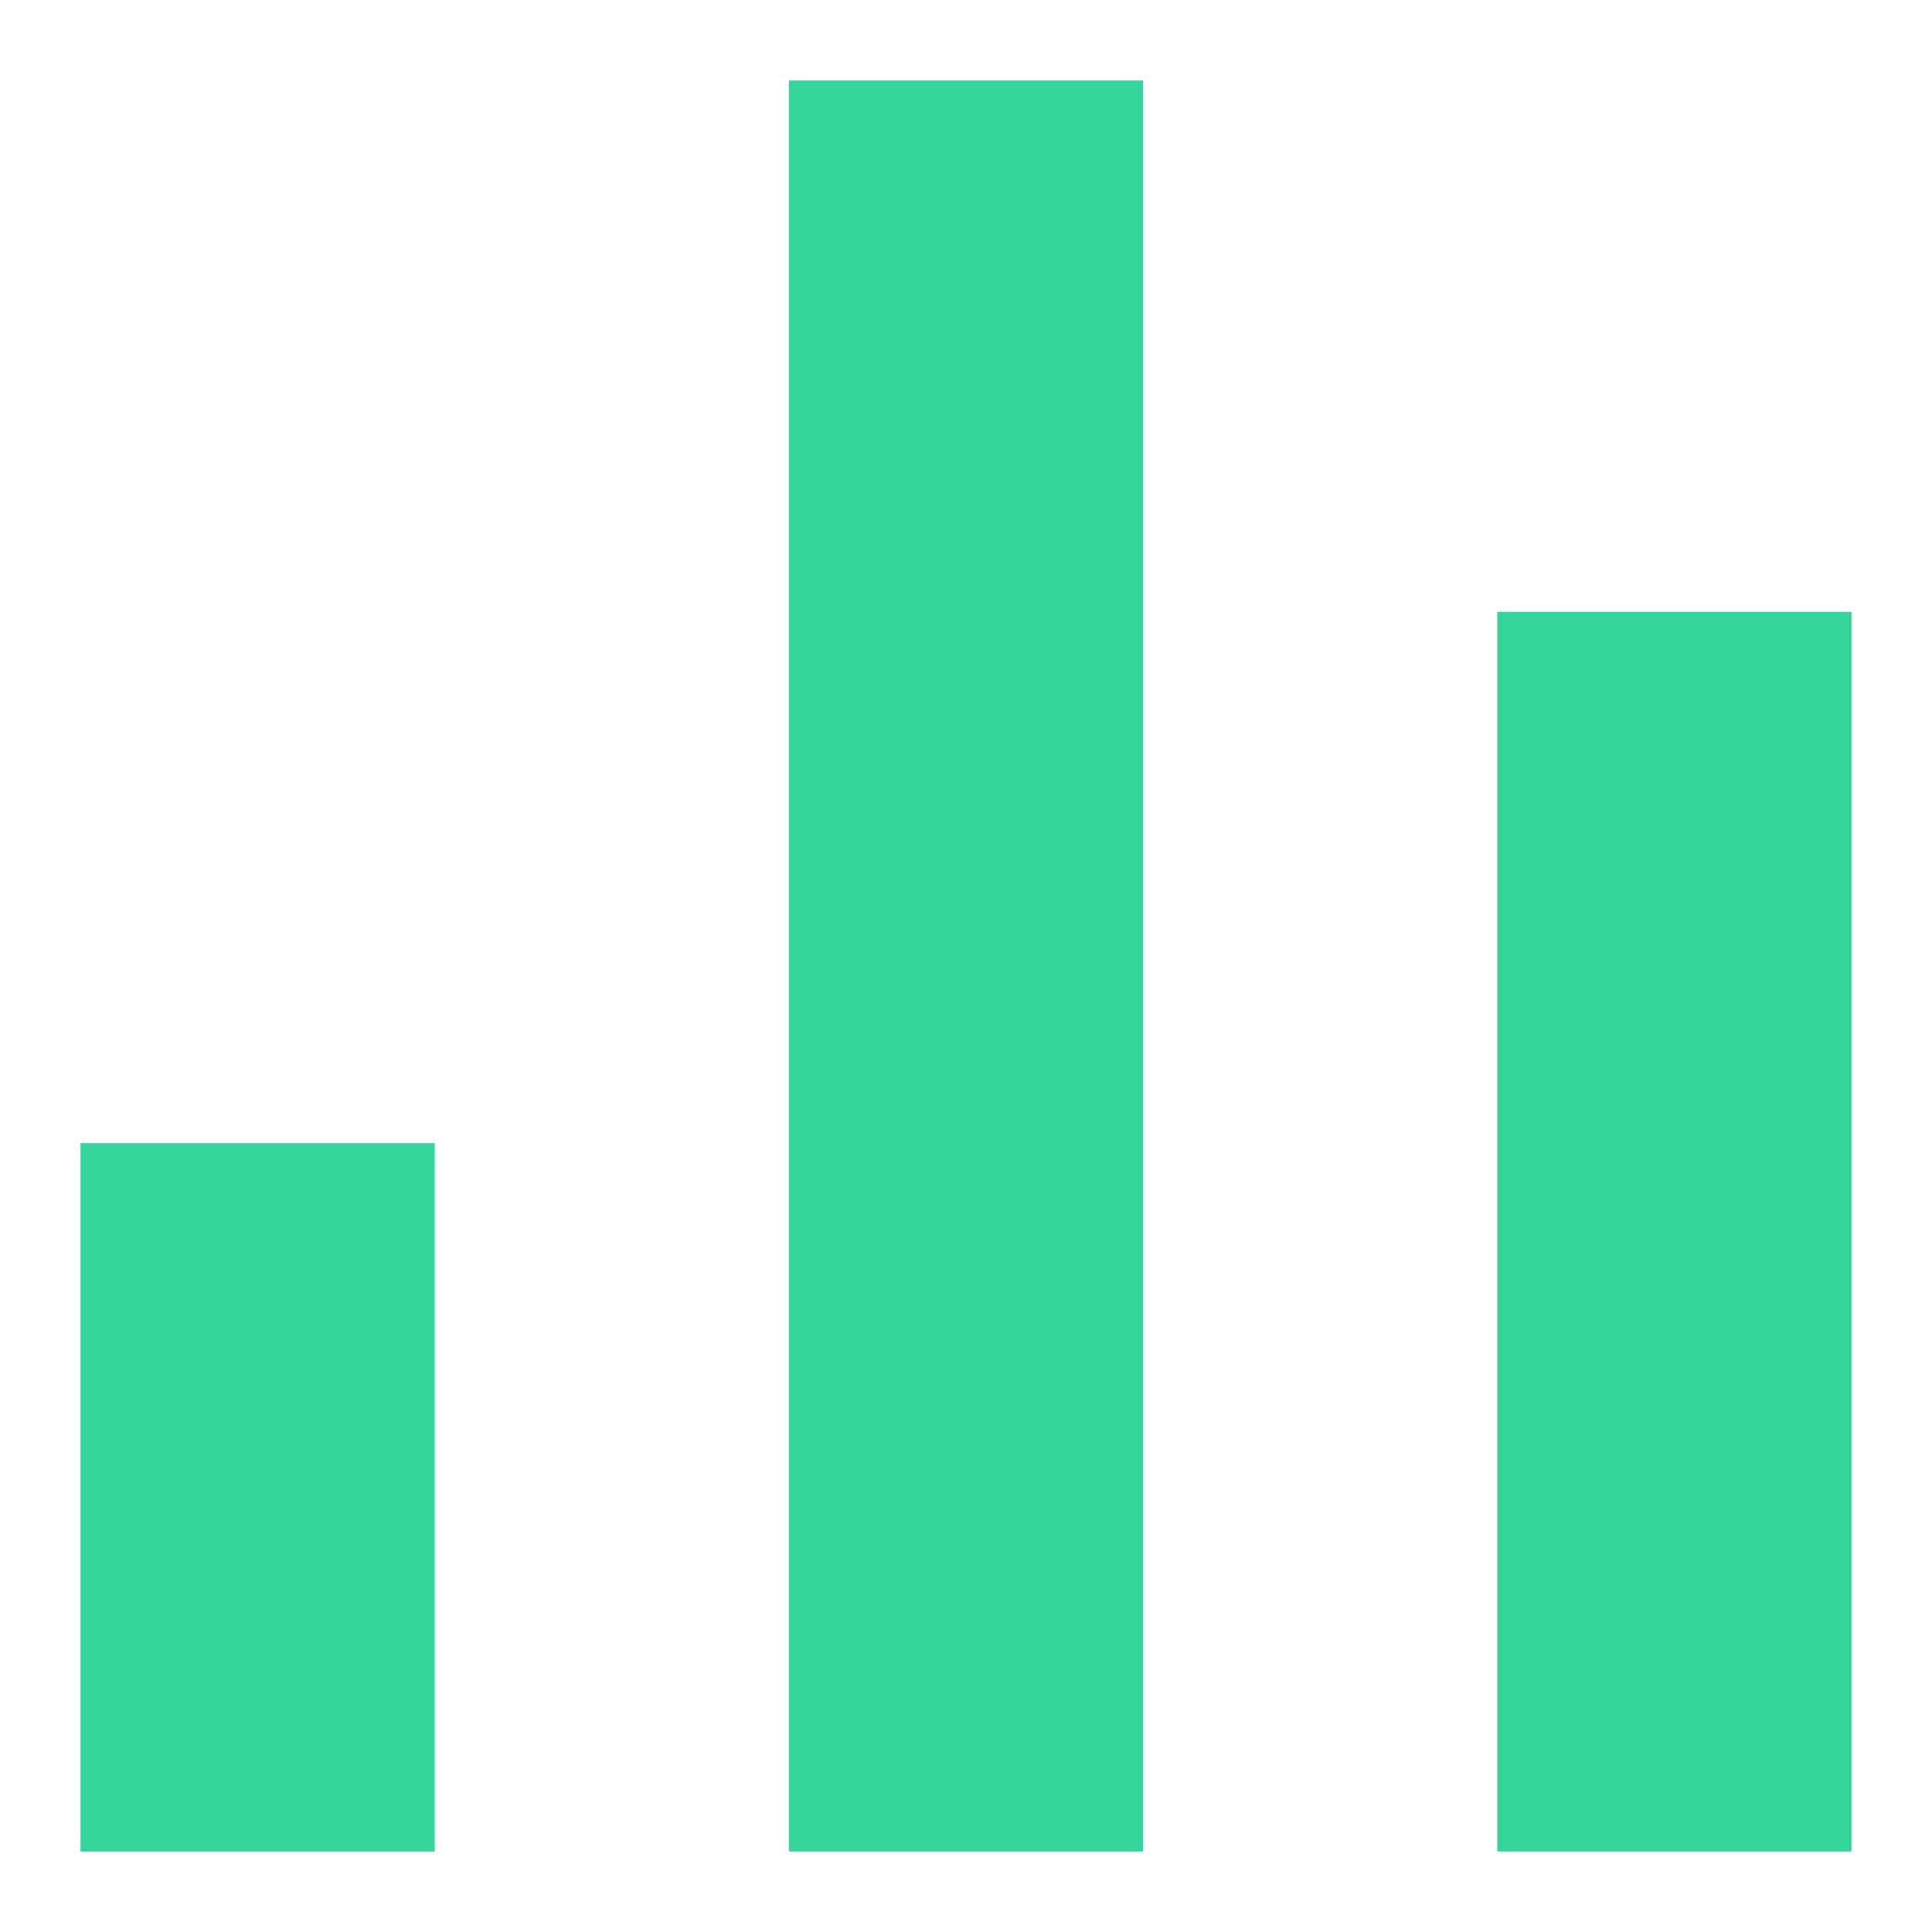
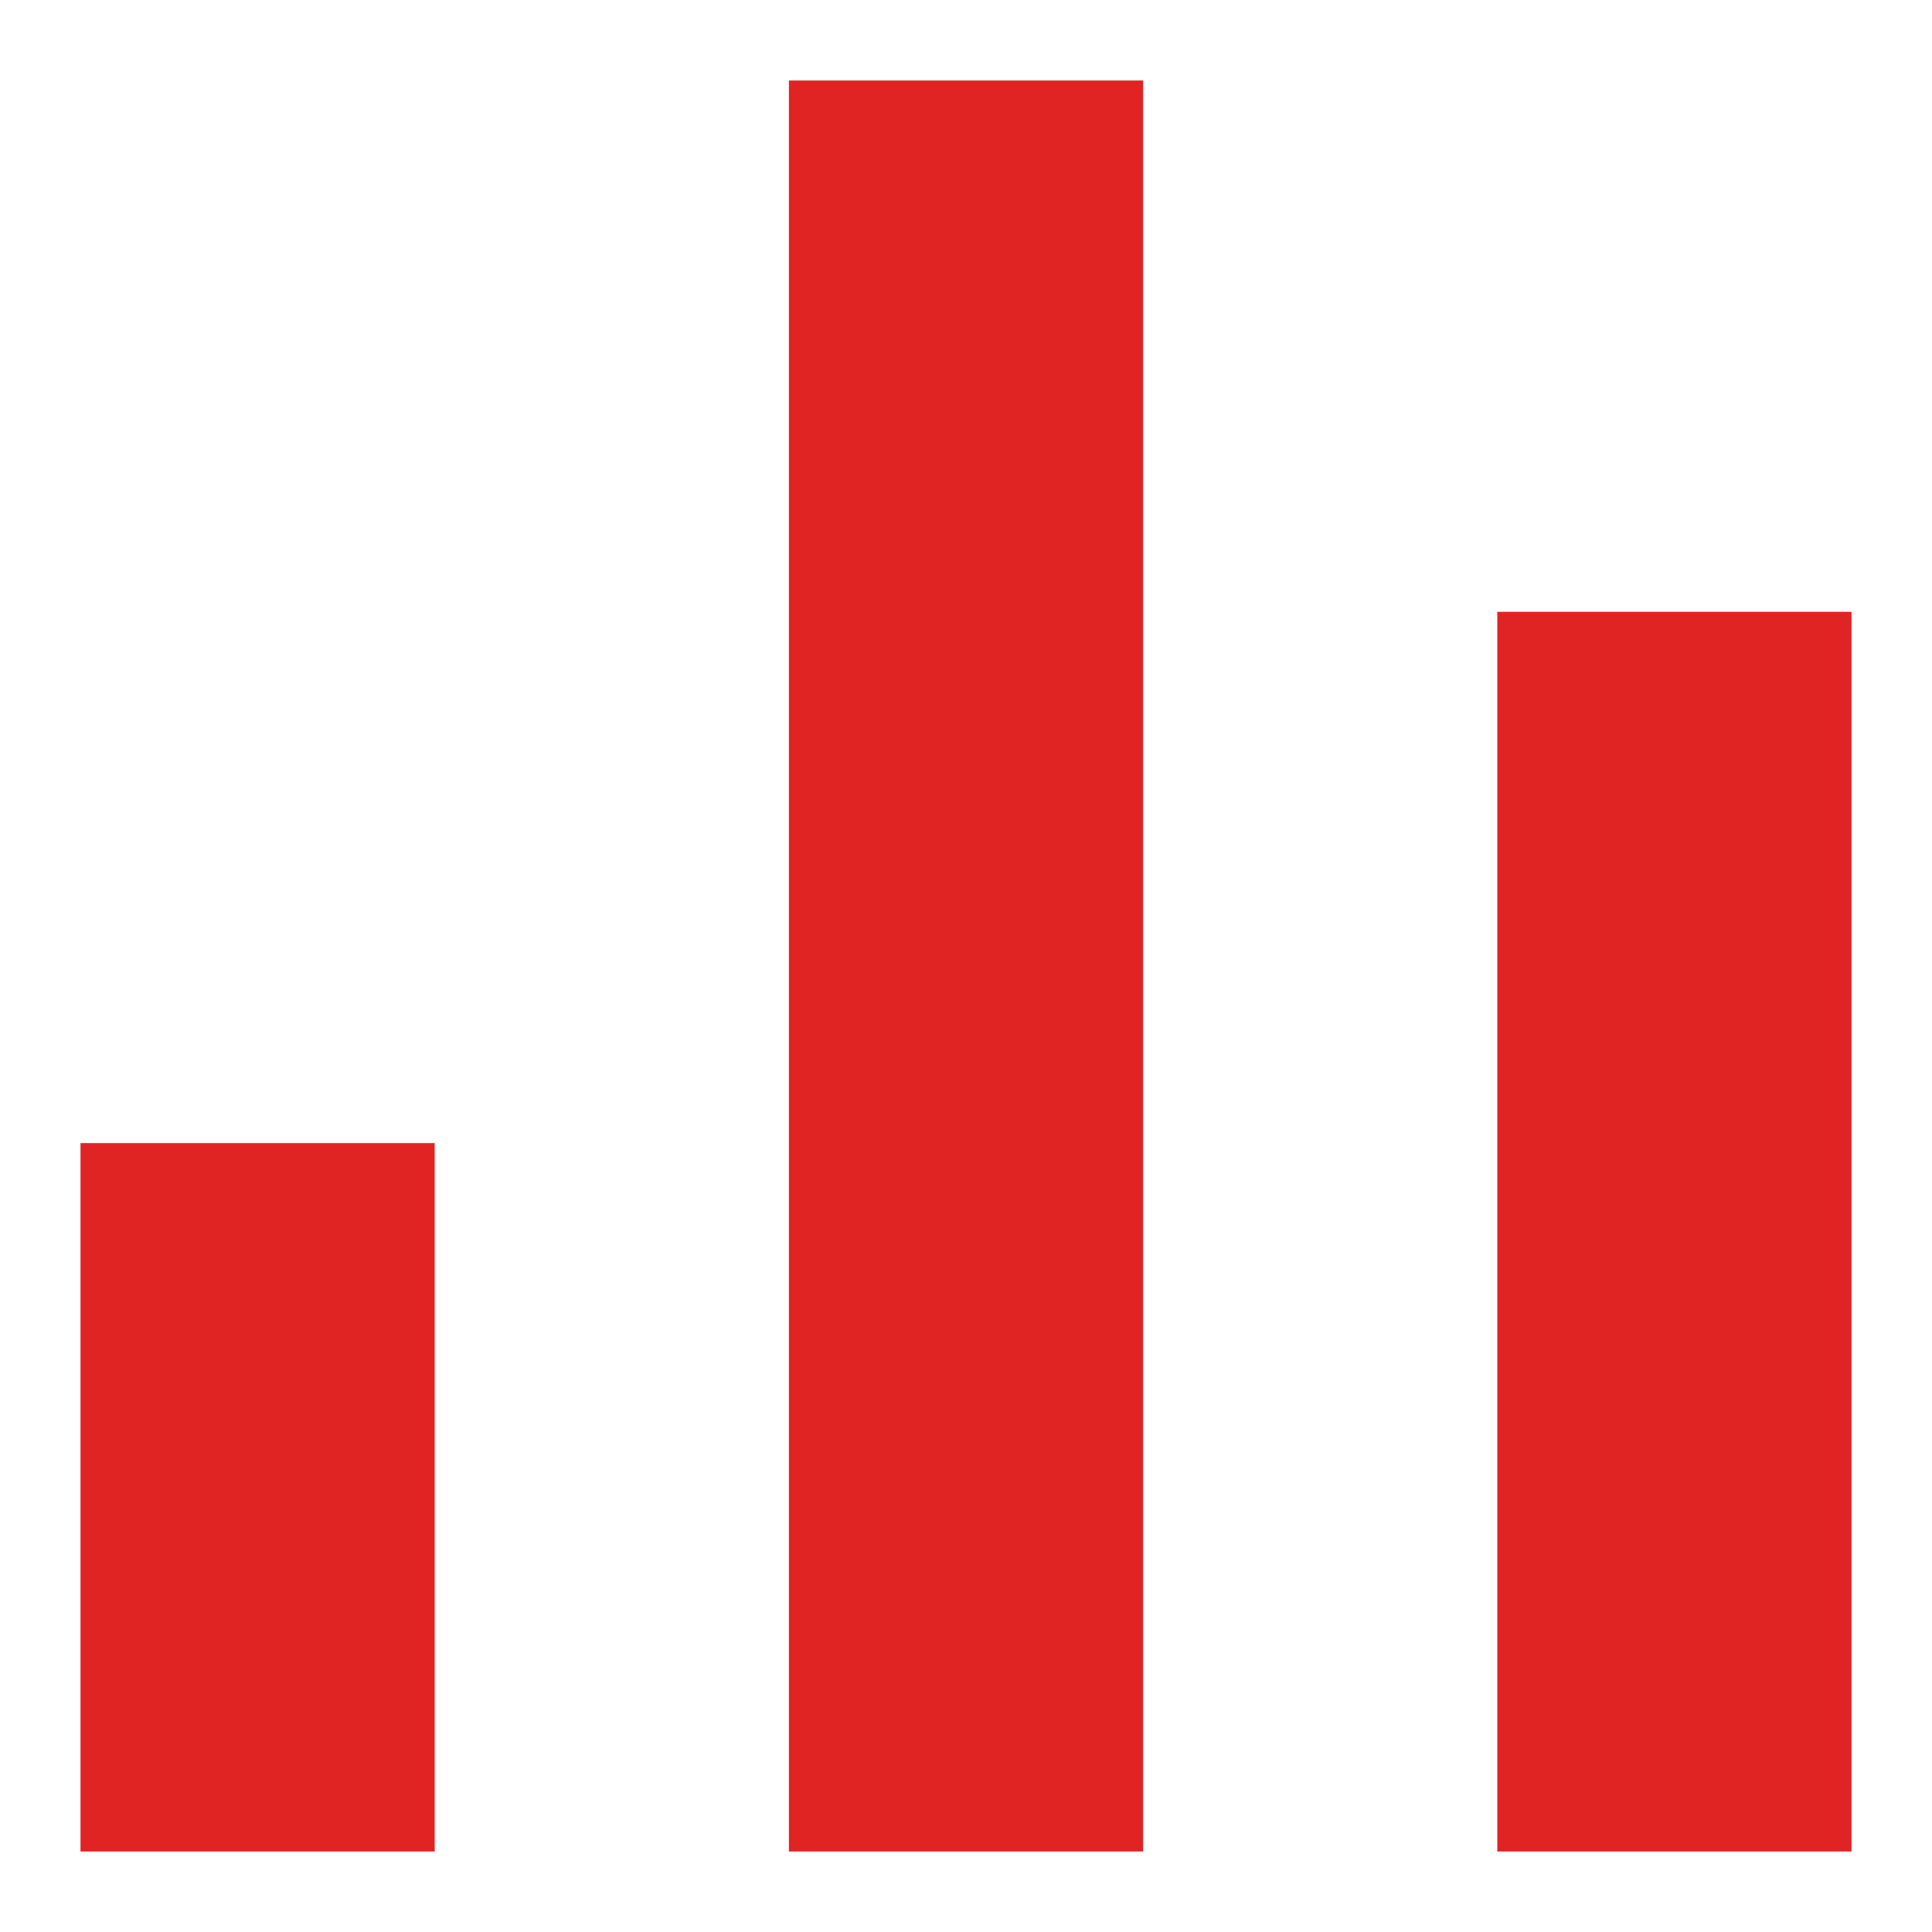
<svg xmlns="http://www.w3.org/2000/svg" width="24" height="24" viewBox="0 0 24 24" fill="none">
-   <path d="M9.8 1H14.2V23H9.8V1Z" fill="#34D59A" />
-   <path d="M18.6 7.6H23V23H18.6V7.6Z" fill="#34D59A" />
-   <path d="M1 14.2H5.4V23H1V14.2Z" fill="#34D59A" />
+   <path d="M9.8 1H14.2V23H9.8V1Z" fill="#E02424" />
+   <path d="M18.6 7.6H23V23H18.6V7.6Z" fill="#E02424" />
+   <path d="M1 14.2H5.4V23H1V14.2Z" fill="#E02424" />
</svg>
